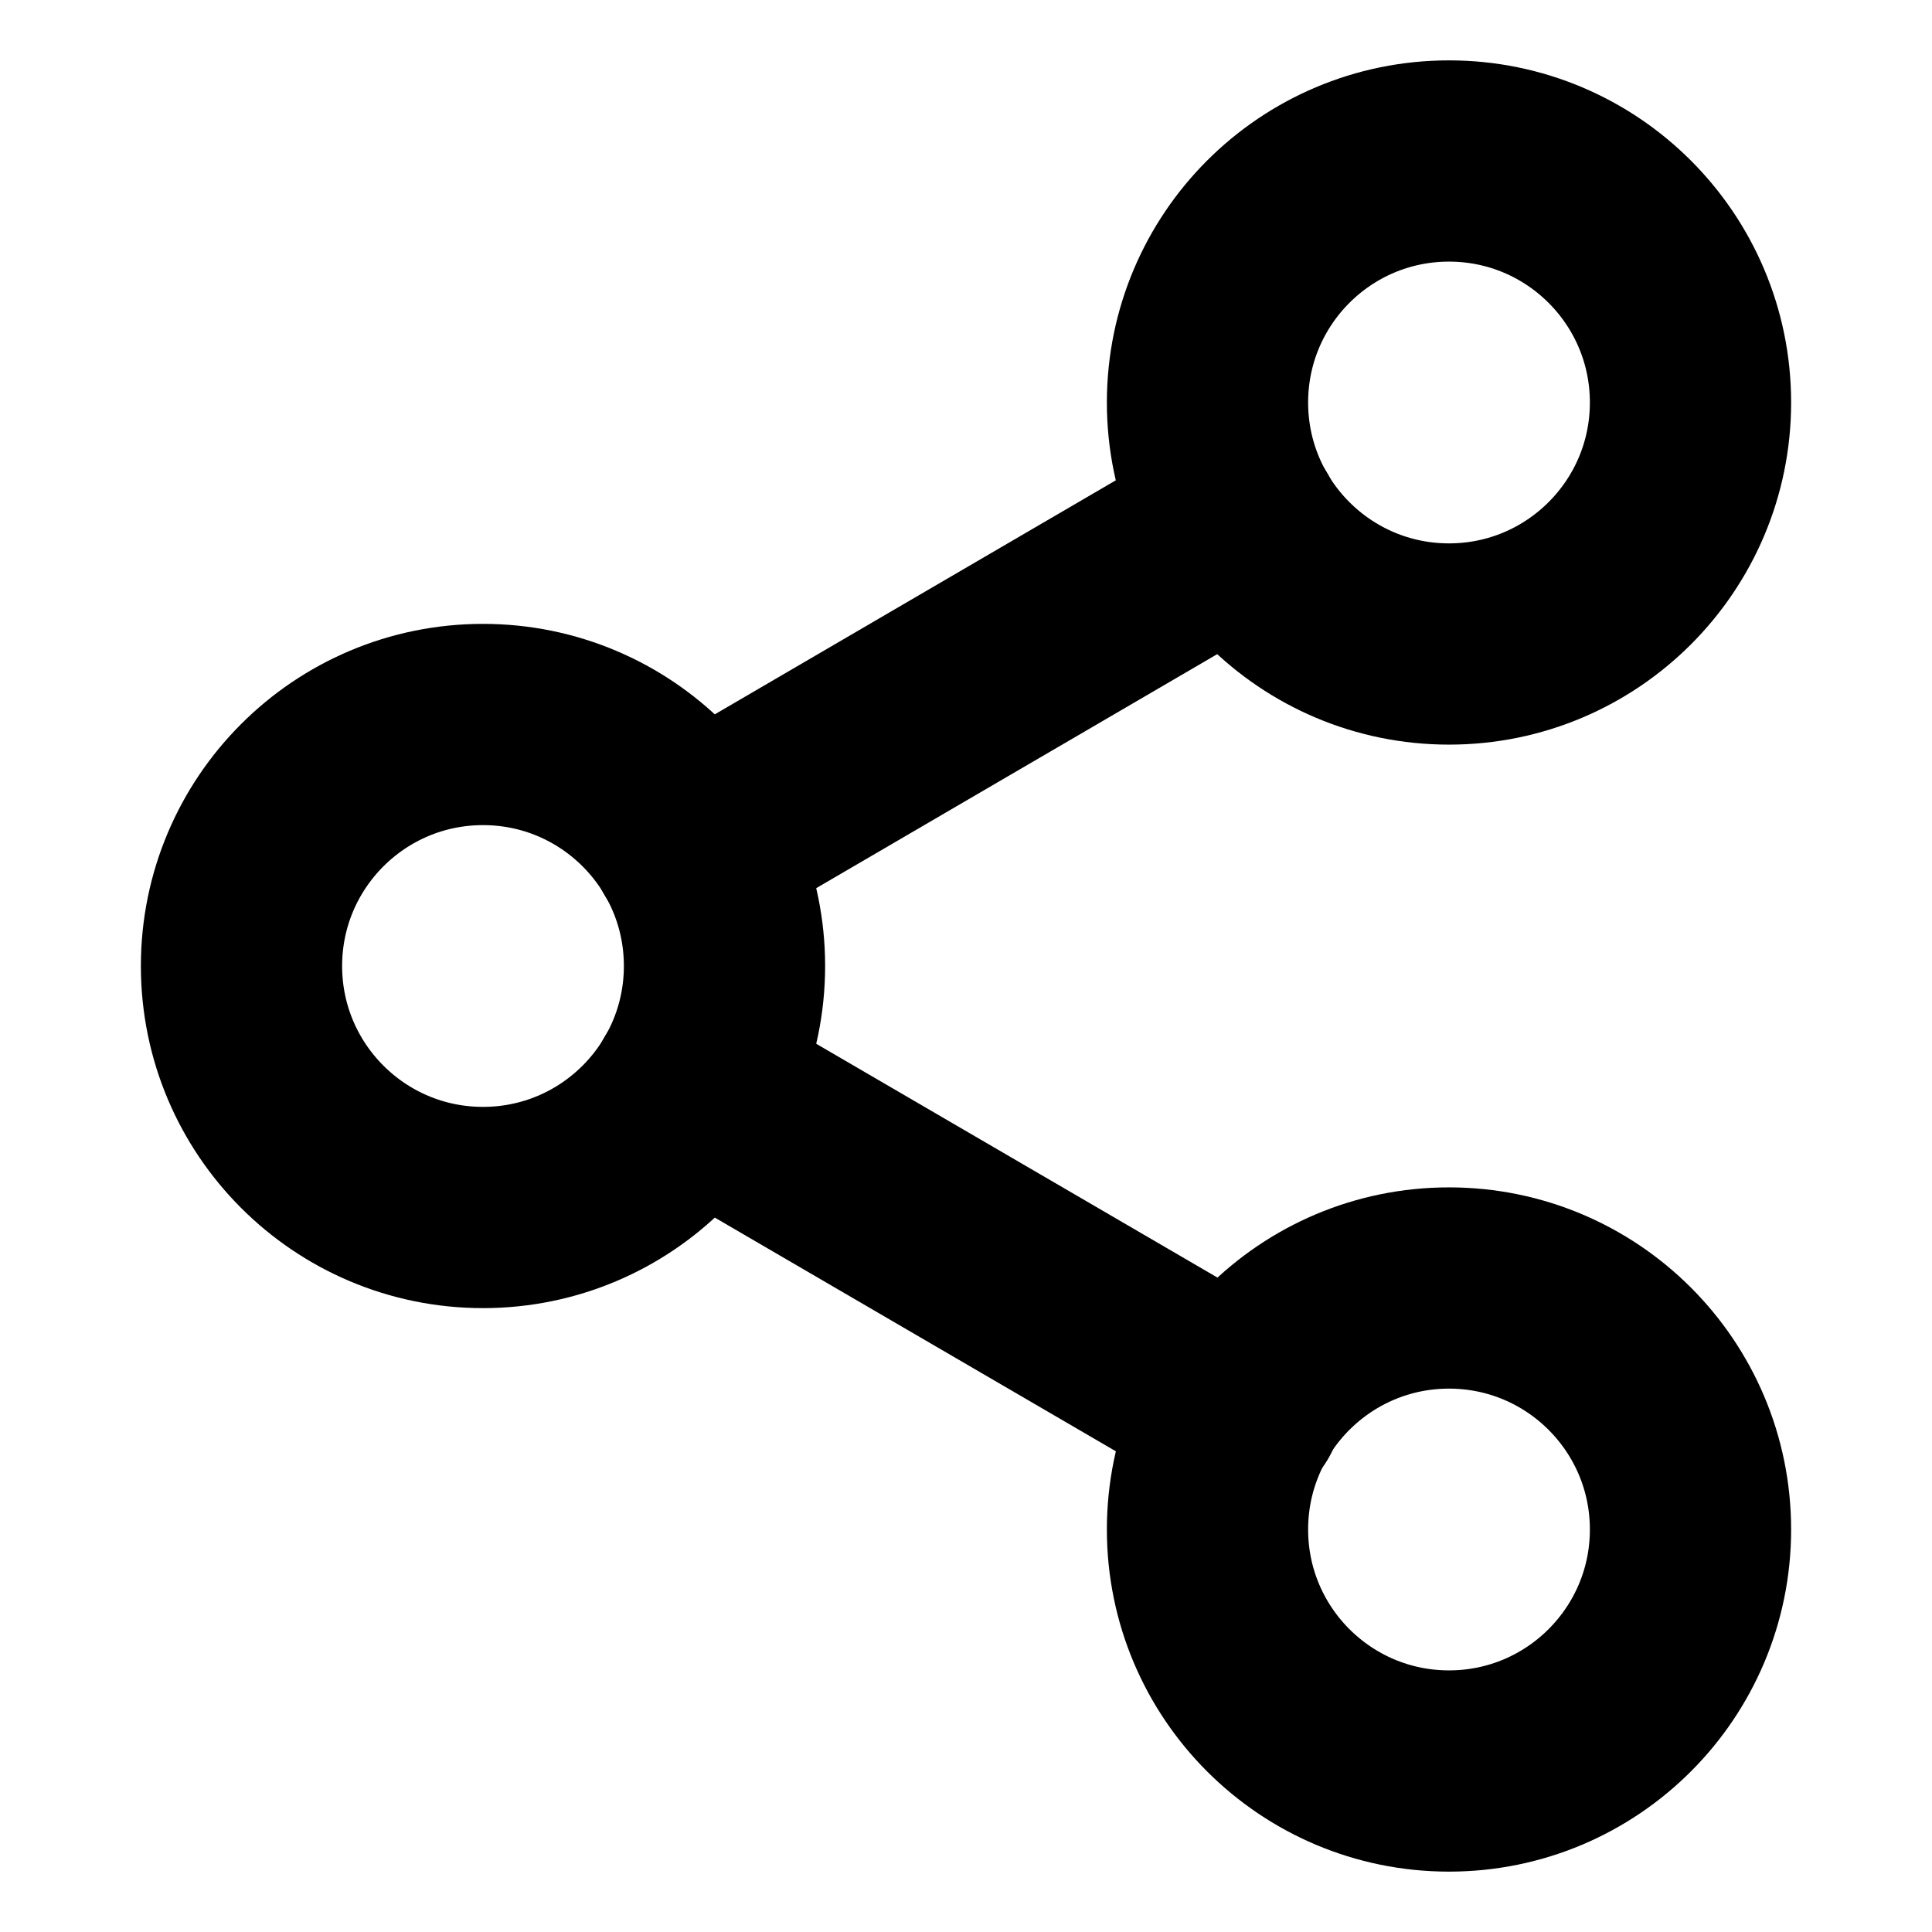
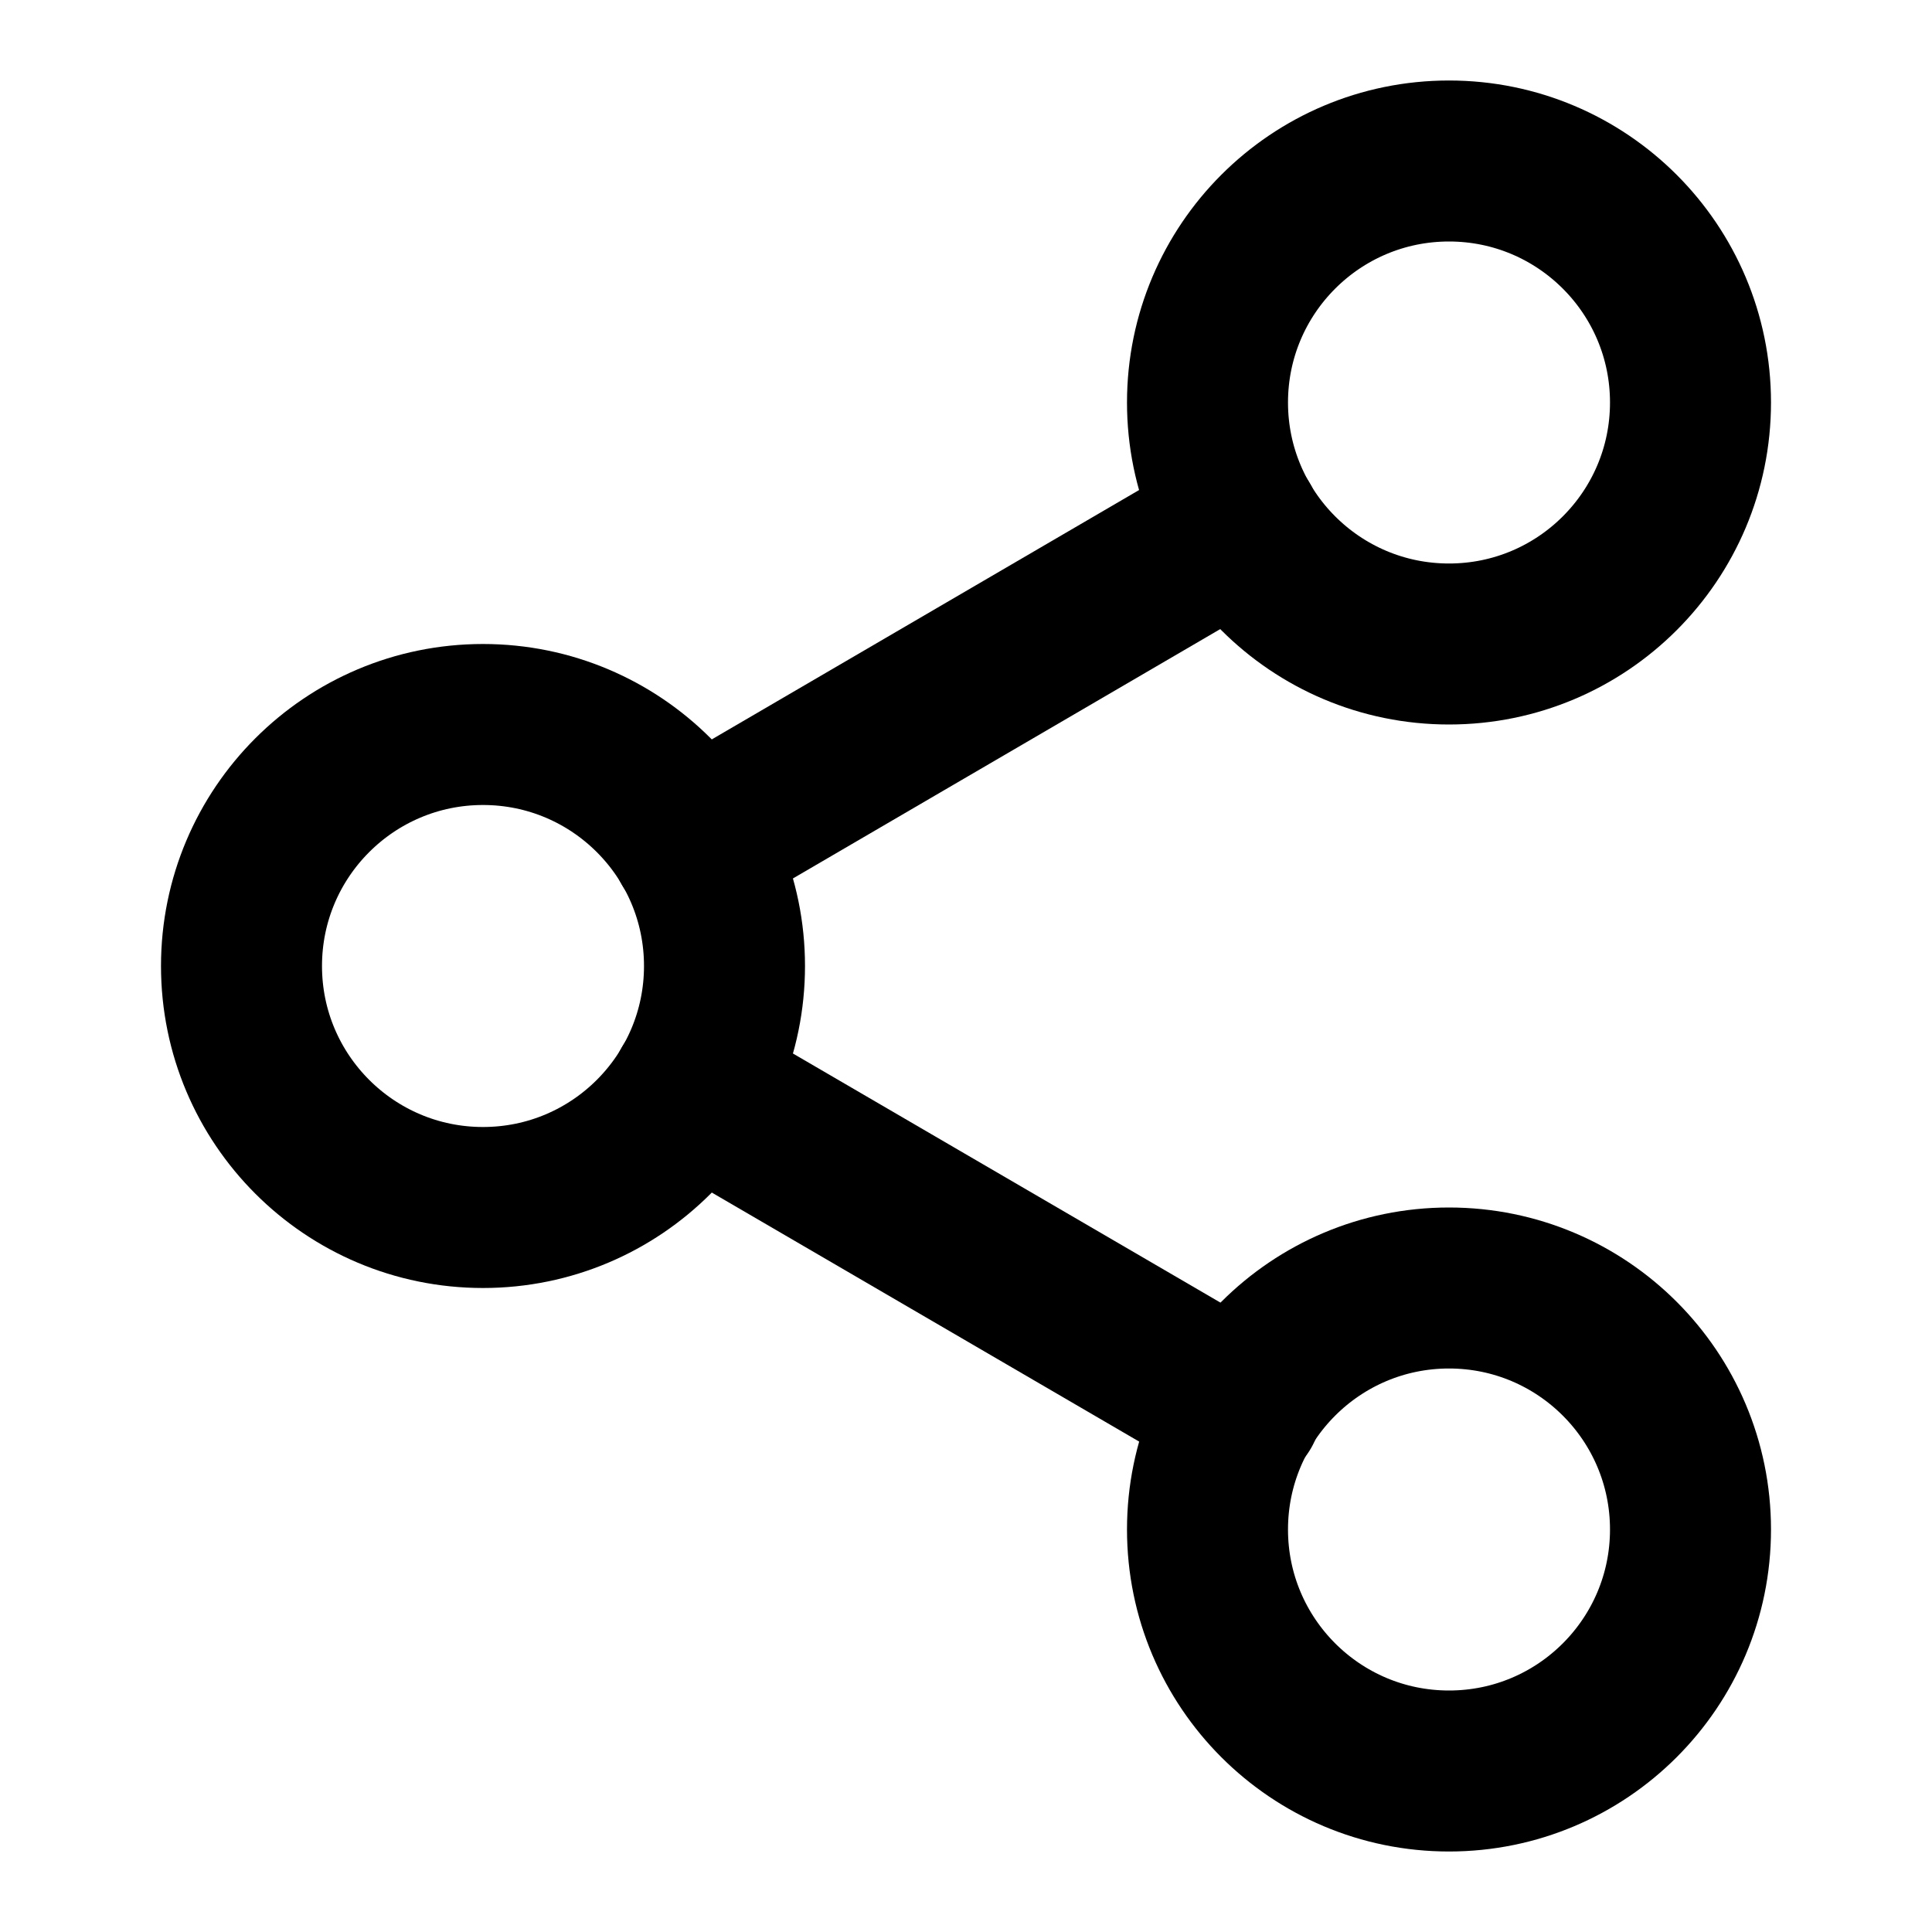
- <svg xmlns="http://www.w3.org/2000/svg" width="24" height="24" viewBox="0 0 24 24" fill="none" stroke="black" stroke-width="2.5" stroke-linecap="round" stroke-linejoin="round" class="lucide lucide-share-2">
+ <svg xmlns="http://www.w3.org/2000/svg" width="24" height="24" viewBox="0 0 24 24" fill="none" stroke="black" stroke-width="2" stroke-linecap="round" stroke-linejoin="round" class="lucide lucide-share-2">
  <circle cx="18" cy="5" r="3" />
  <circle cx="6" cy="12" r="3" />
  <circle cx="18" cy="19" r="3" />
  <line x1="8.59" x2="15.42" y1="13.51" y2="17.49" />
  <line x1="15.41" x2="8.59" y1="6.51" y2="10.49" />
</svg>
